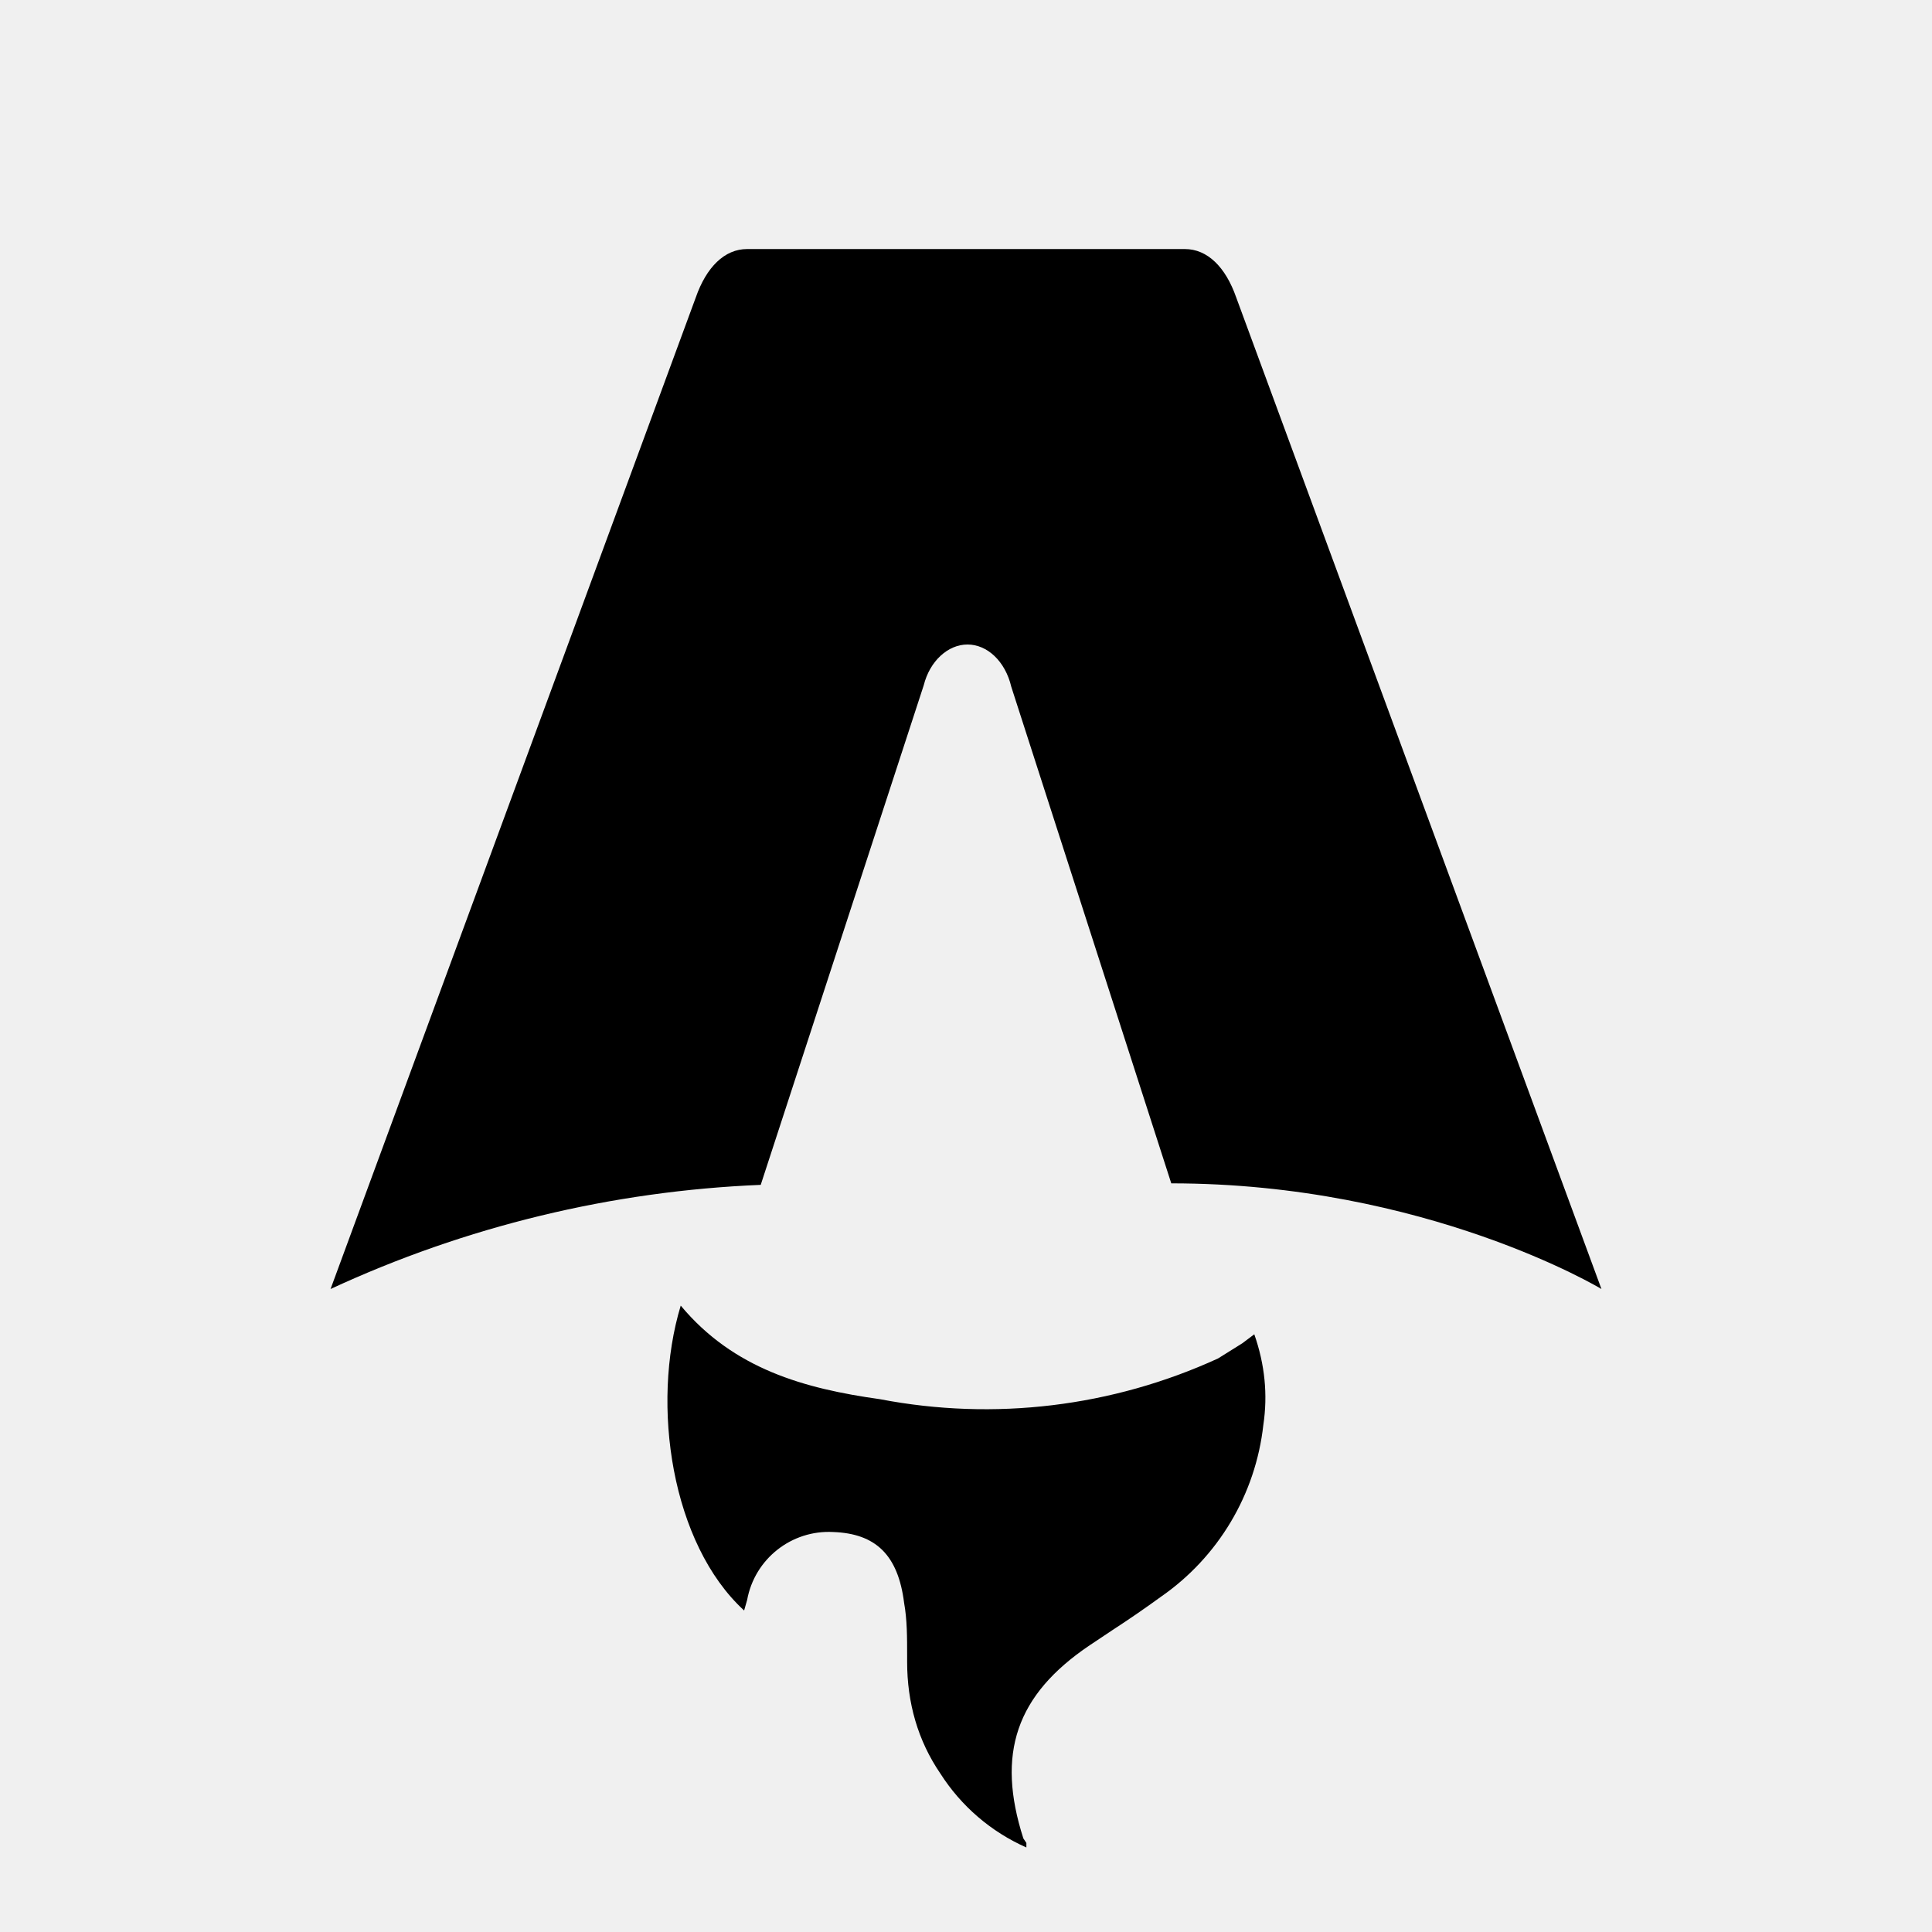
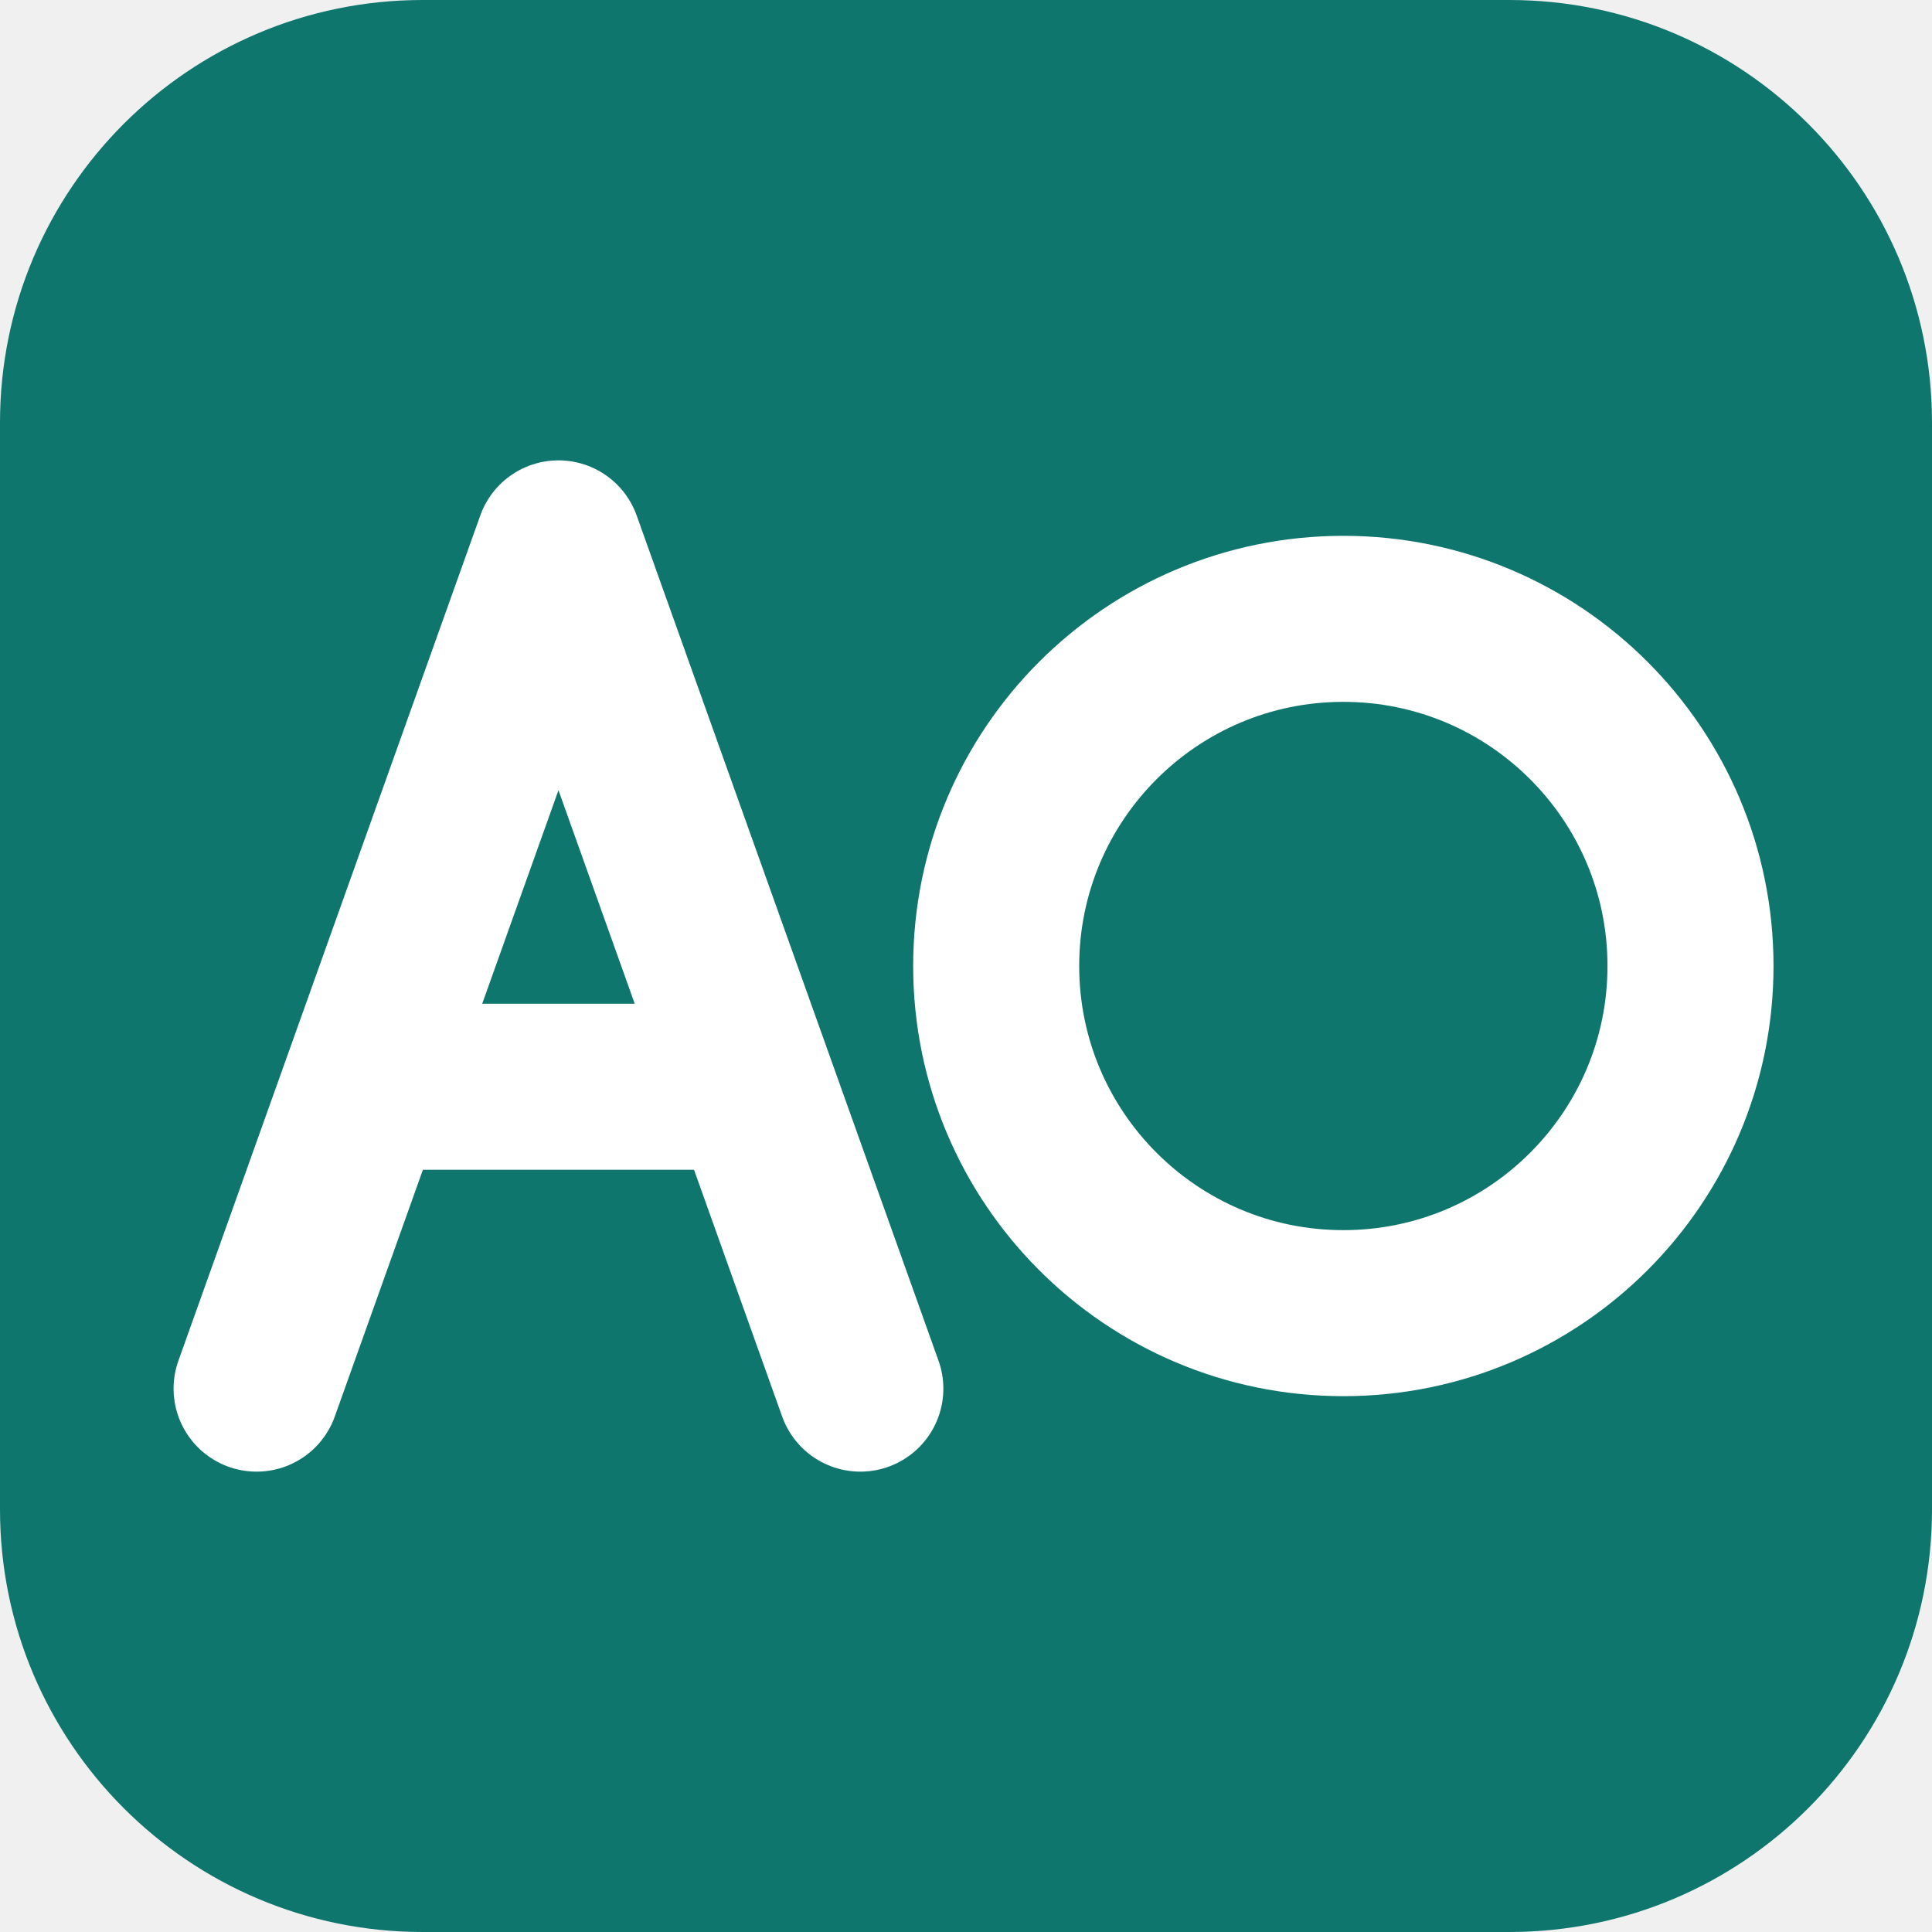
- <svg xmlns="http://www.w3.org/2000/svg" fill="none" viewBox="0 0 128 128">
-   <path d="M50.4 78.5a75.1 75.1 0 0 0-28.5 6.9l24.2-65.7c.7-2 1.9-3.2 3.4-3.2h29c1.5 0 2.7 1.2 3.4 3.2l24.2 65.7s-11.6-7-28.5-7L67 45.5c-.4-1.7-1.6-2.8-2.9-2.8-1.3 0-2.5 1.1-2.9 2.7L50.4 78.5Zm-1.1 28.2Zm-4.2-20.2c-2 6.6-.6 15.8 4.2 20.2a17.5 17.5 0 0 1 .2-.7 5.5 5.5 0 0 1 5.7-4.5c2.8.1 4.3 1.5 4.7 4.7.2 1.1.2 2.3.2 3.5v.4c0 2.7.7 5.2 2.2 7.4a13 13 0 0 0 5.7 4.9v-.3l-.2-.3c-1.8-5.6-.5-9.5 4.4-12.8l1.5-1a73 73 0 0 0 3.2-2.2 16 16 0 0 0 6.8-11.4c.3-2 .1-4-.6-6l-.8.6-1.6 1a37 37 0 0 1-22.4 2.7c-5-.7-9.7-2-13.2-6.2Z" />
-   <style>
-         path { fill: #000; }
-         @media (prefers-color-scheme: dark) {
-             path { fill: #FFF; }
-         }
-     </style>
+ <svg xmlns="http://www.w3.org/2000/svg" viewBox="0 0 128 128">
+   <rect width="128" height="128" rx="28" fill="#0f766e" />
+   <g fill="none" stroke="#fff" stroke-width="11" stroke-linecap="round" stroke-linejoin="round">
+     <path d="M17 92 L37 36 L57 92" />
+     <path d="M25 72 H49" />
+     <circle cx="89" cy="64" r="23" />
+   </g>
</svg>
